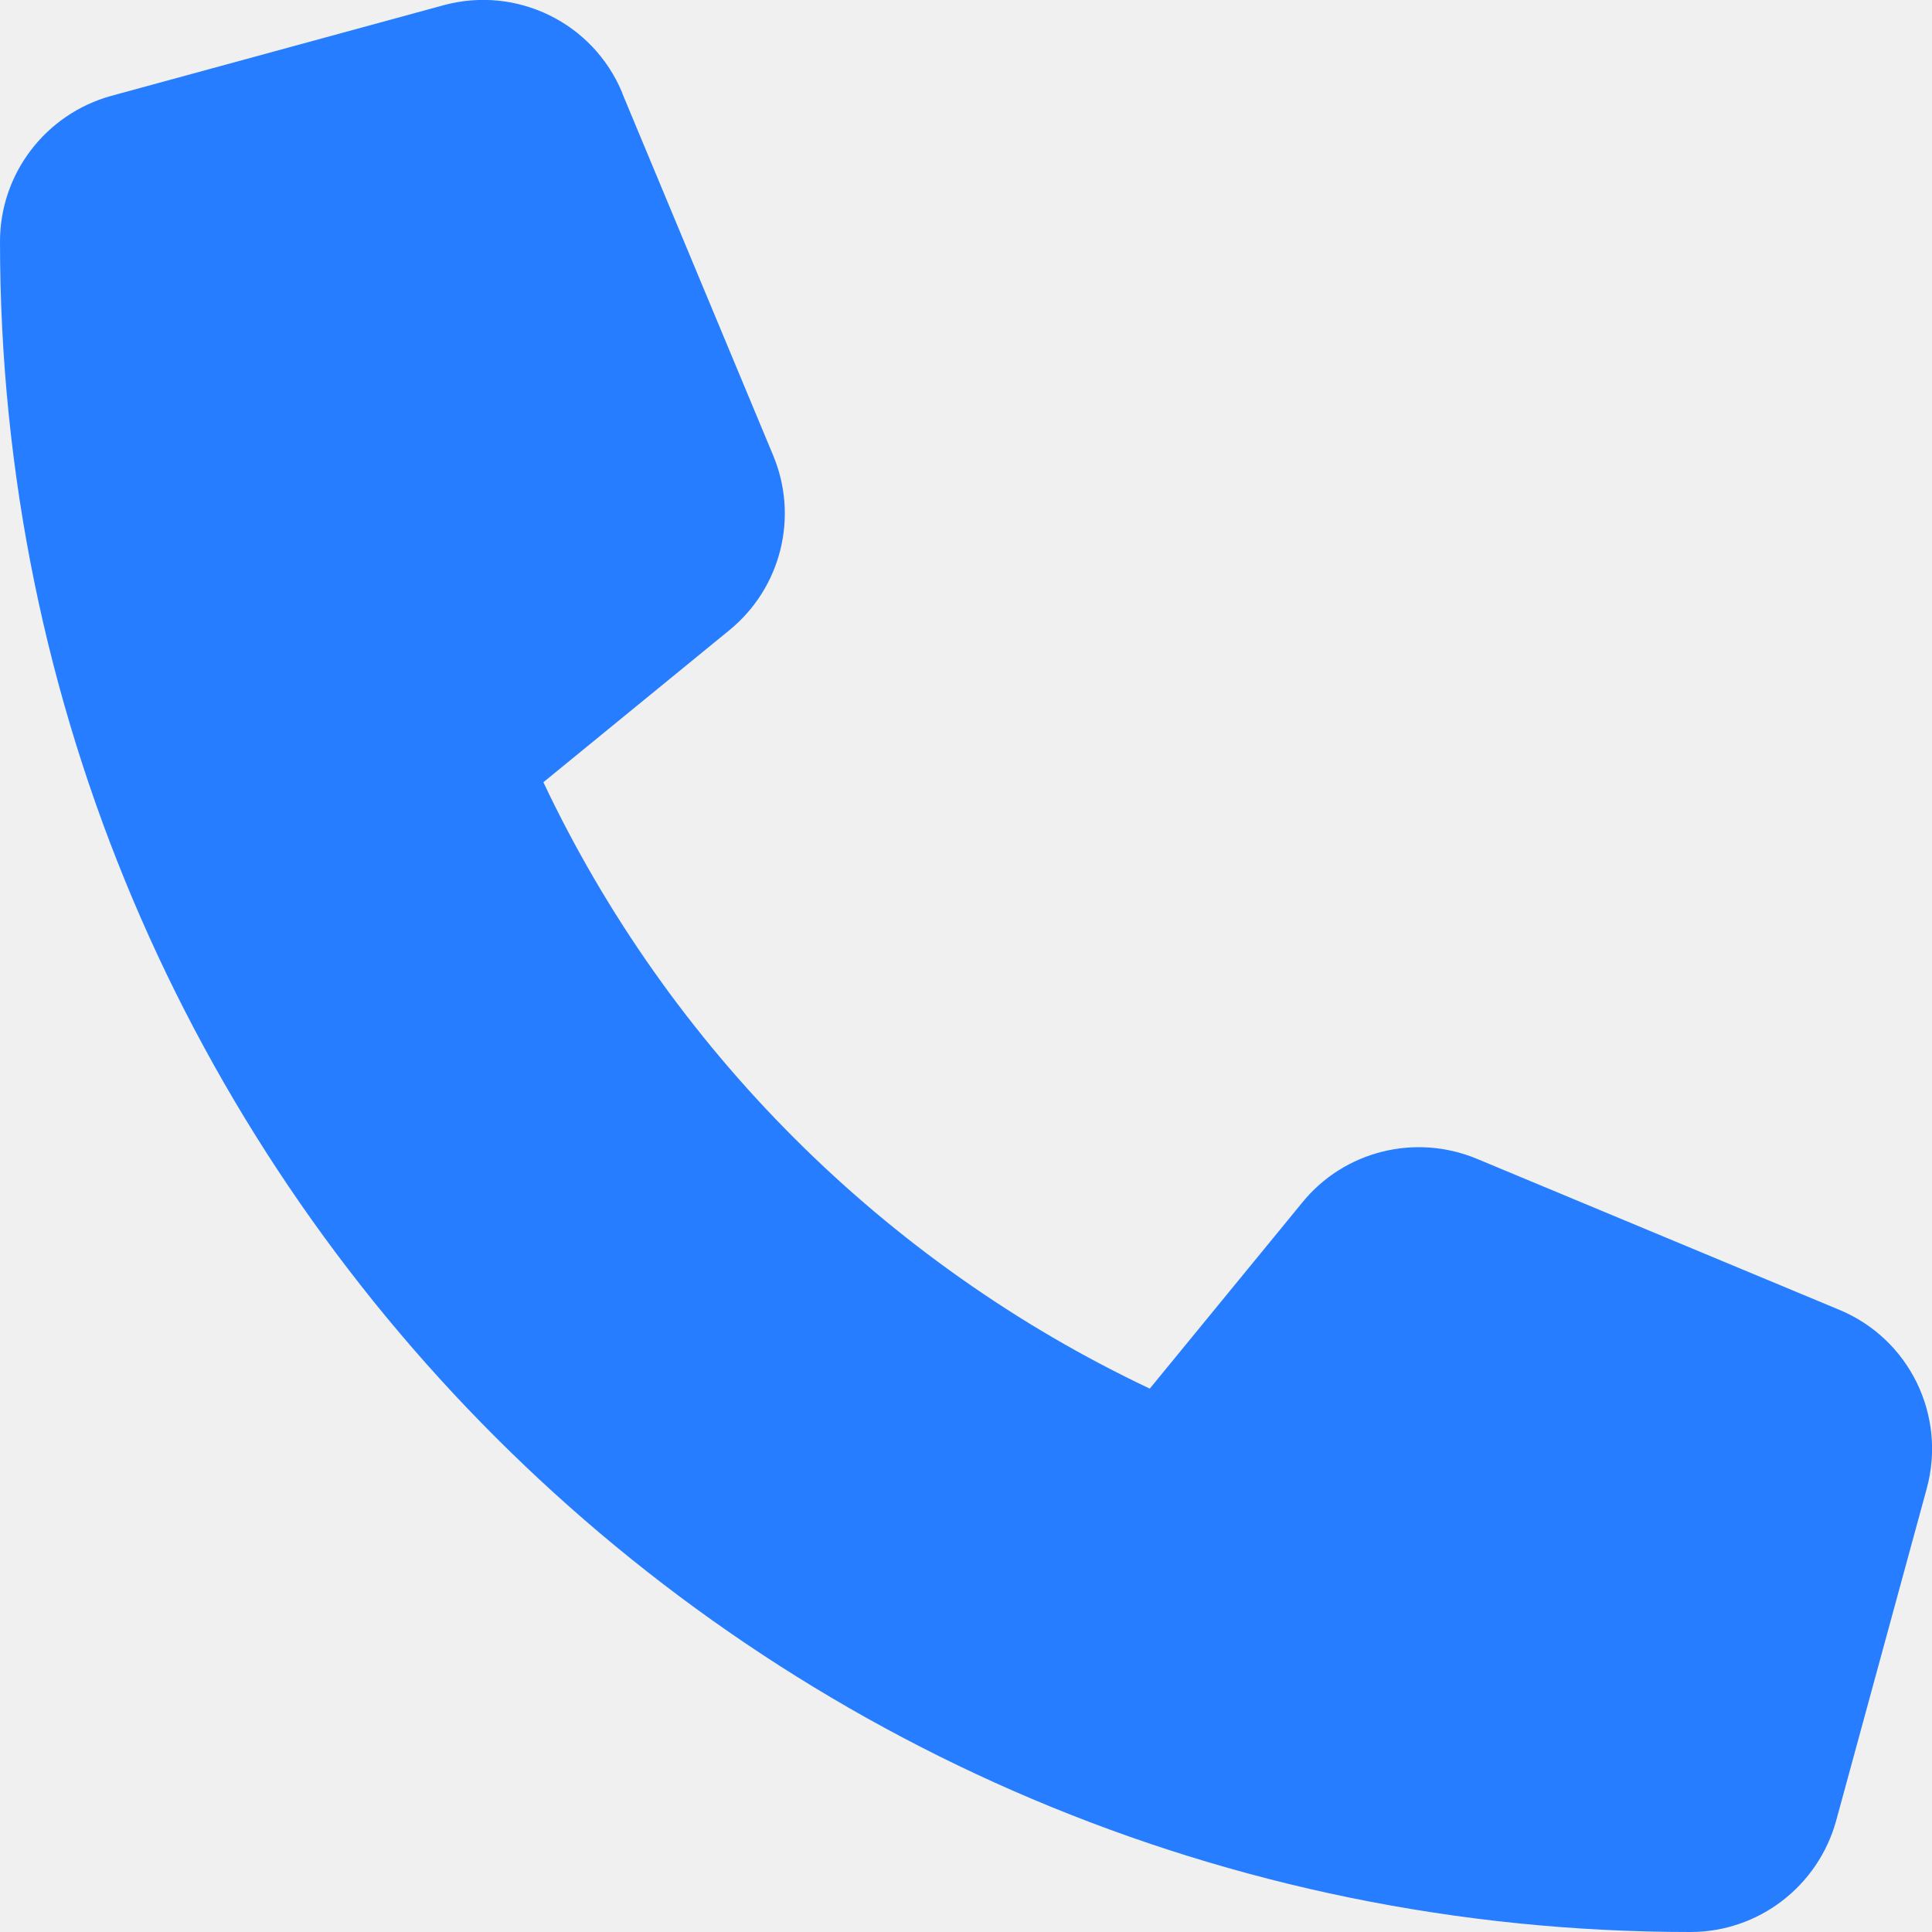
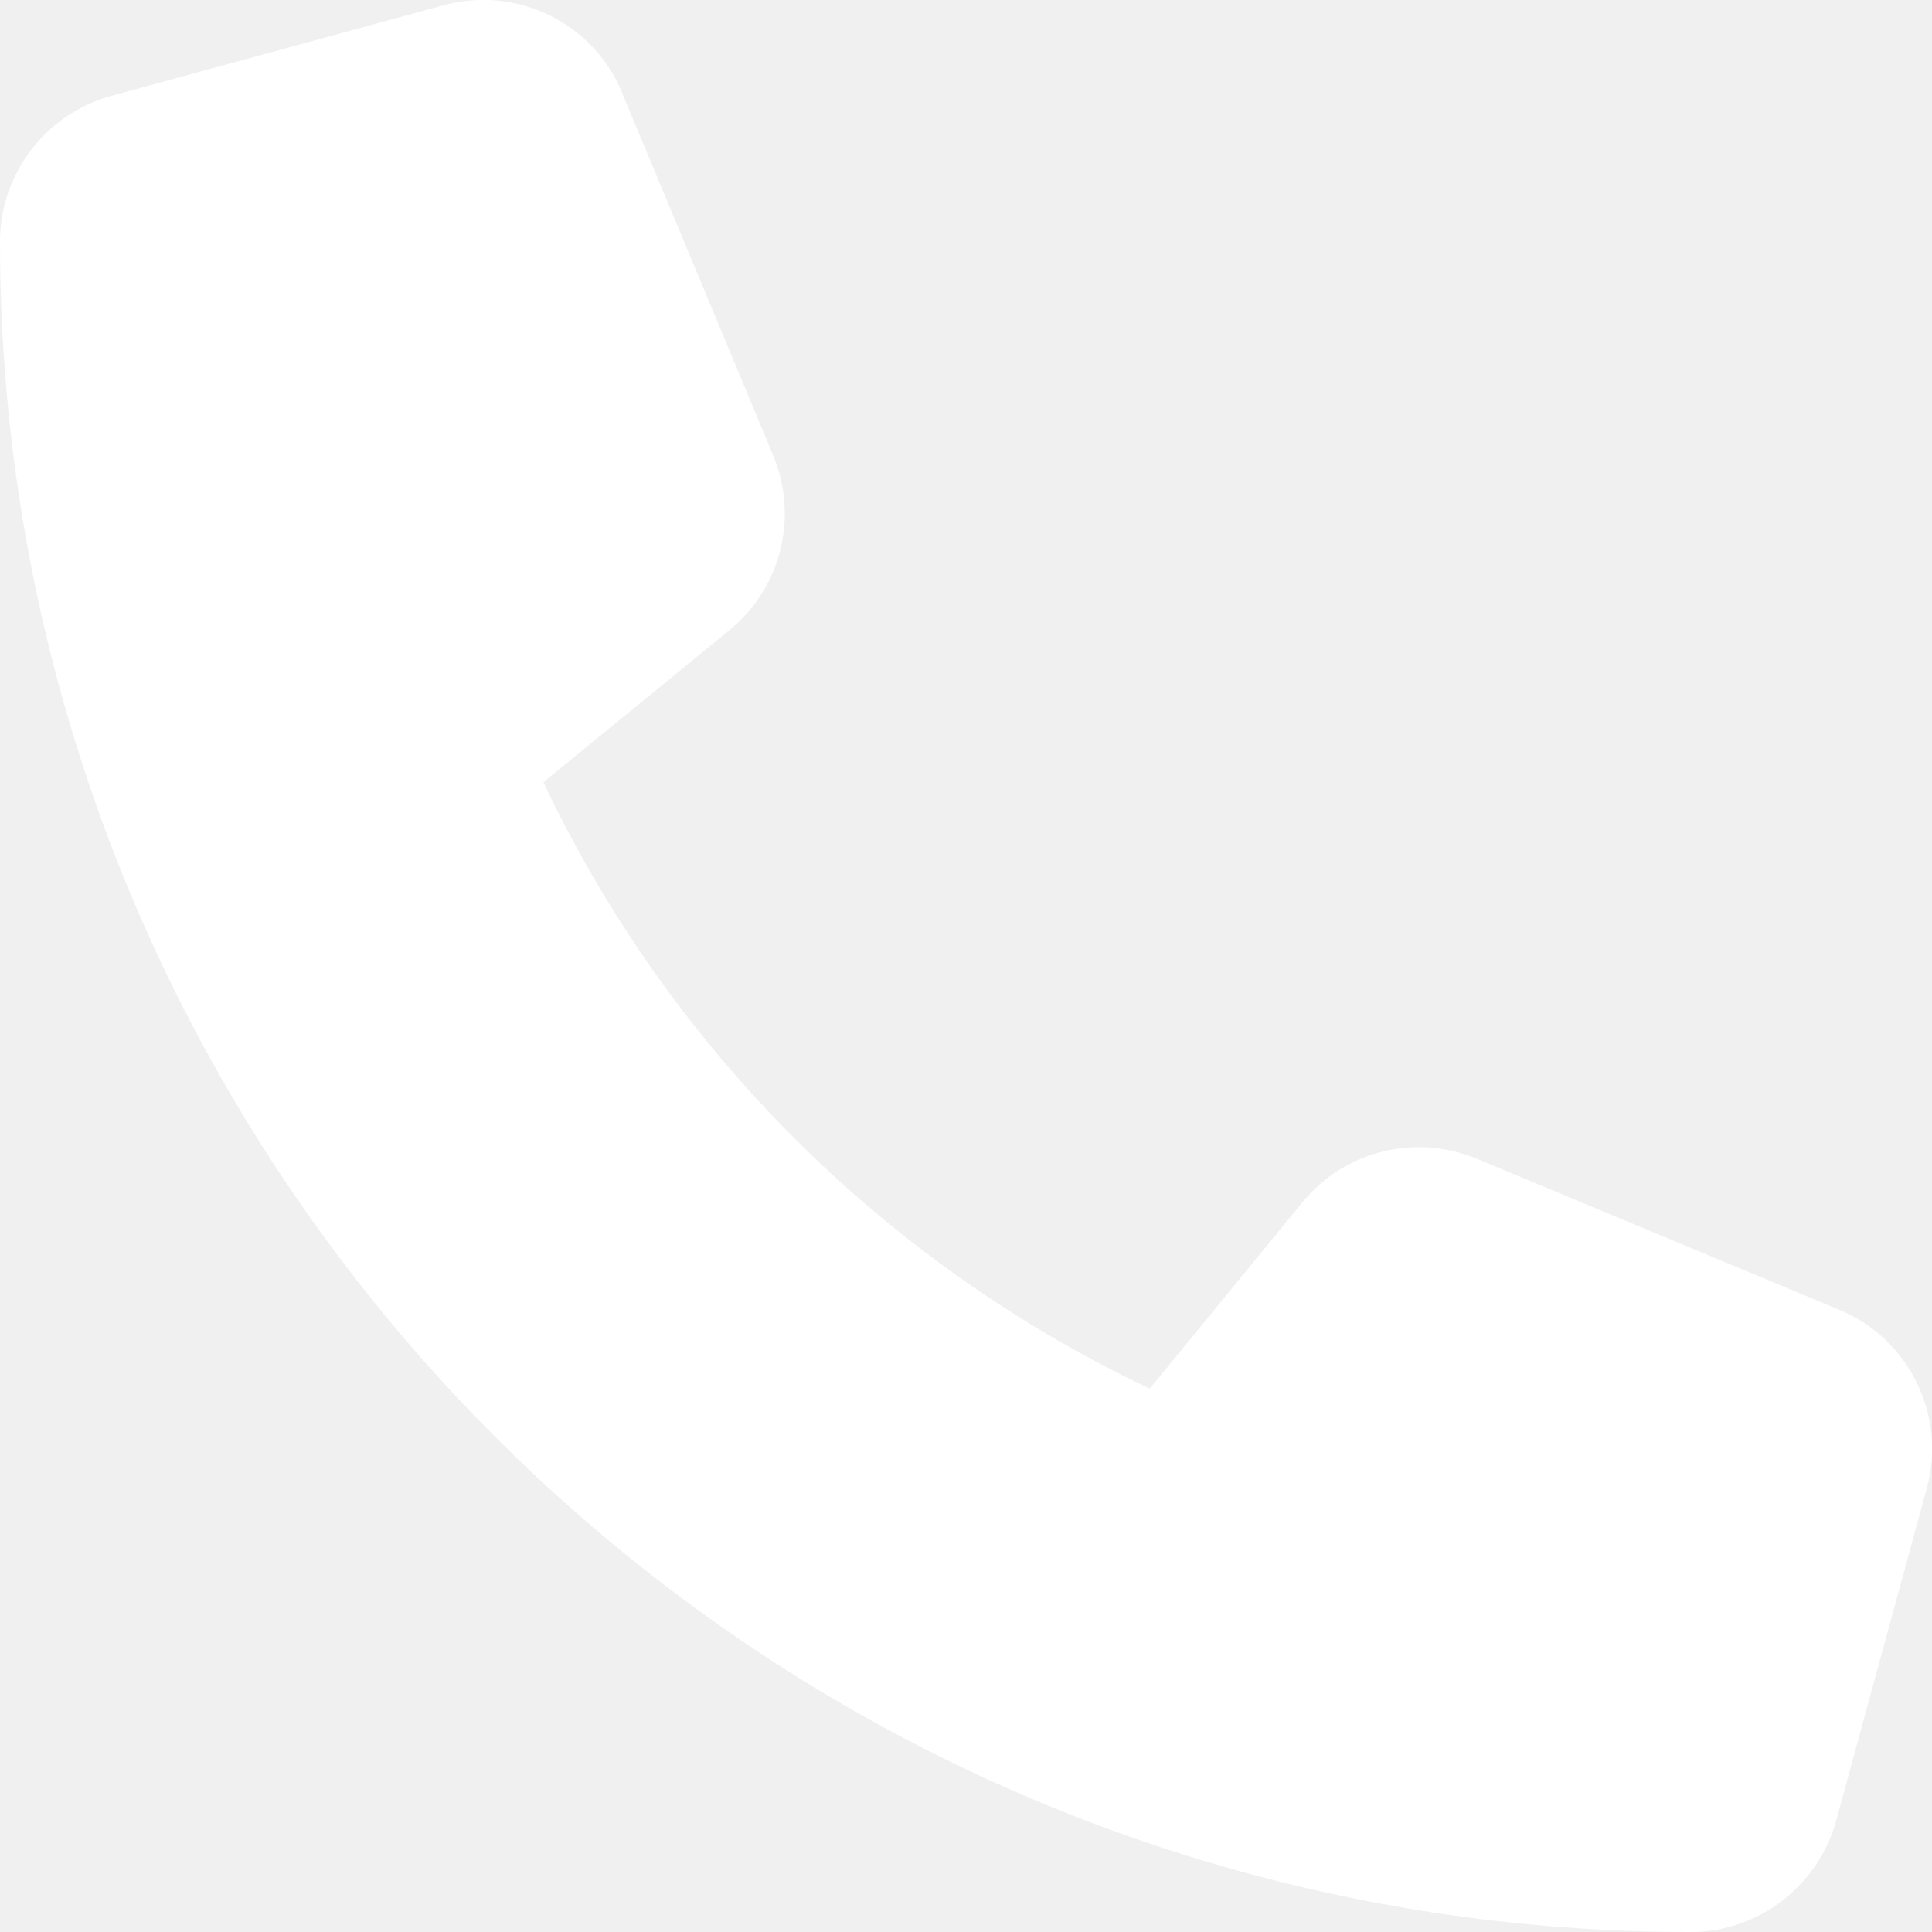
- <svg xmlns="http://www.w3.org/2000/svg" fill="#277DFF" viewBox="0 0 512 512">
+ <svg xmlns="http://www.w3.org/2000/svg" fill="#FFF" viewBox="0 0 512 512">
  <path d="M164.9 24.6c-7.7-18.6-28-28.5-47.4-23.2l-88 24C12.1 30.2 0 46 0 64C0 311.4 200.6 512 448 512c18 0 33.8-12.1 38.6-29.5l24-88c5.3-19.4-4.6-39.7-23.2-47.4l-96-40c-16.3-6.8-35.2-2.1-46.3 11.6L304.7 368C234.3 334.7 177.3 277.7 144 207.3L193.3 167c13.7-11.2 18.4-30 11.6-46.3l-40-96z" />
</svg>
